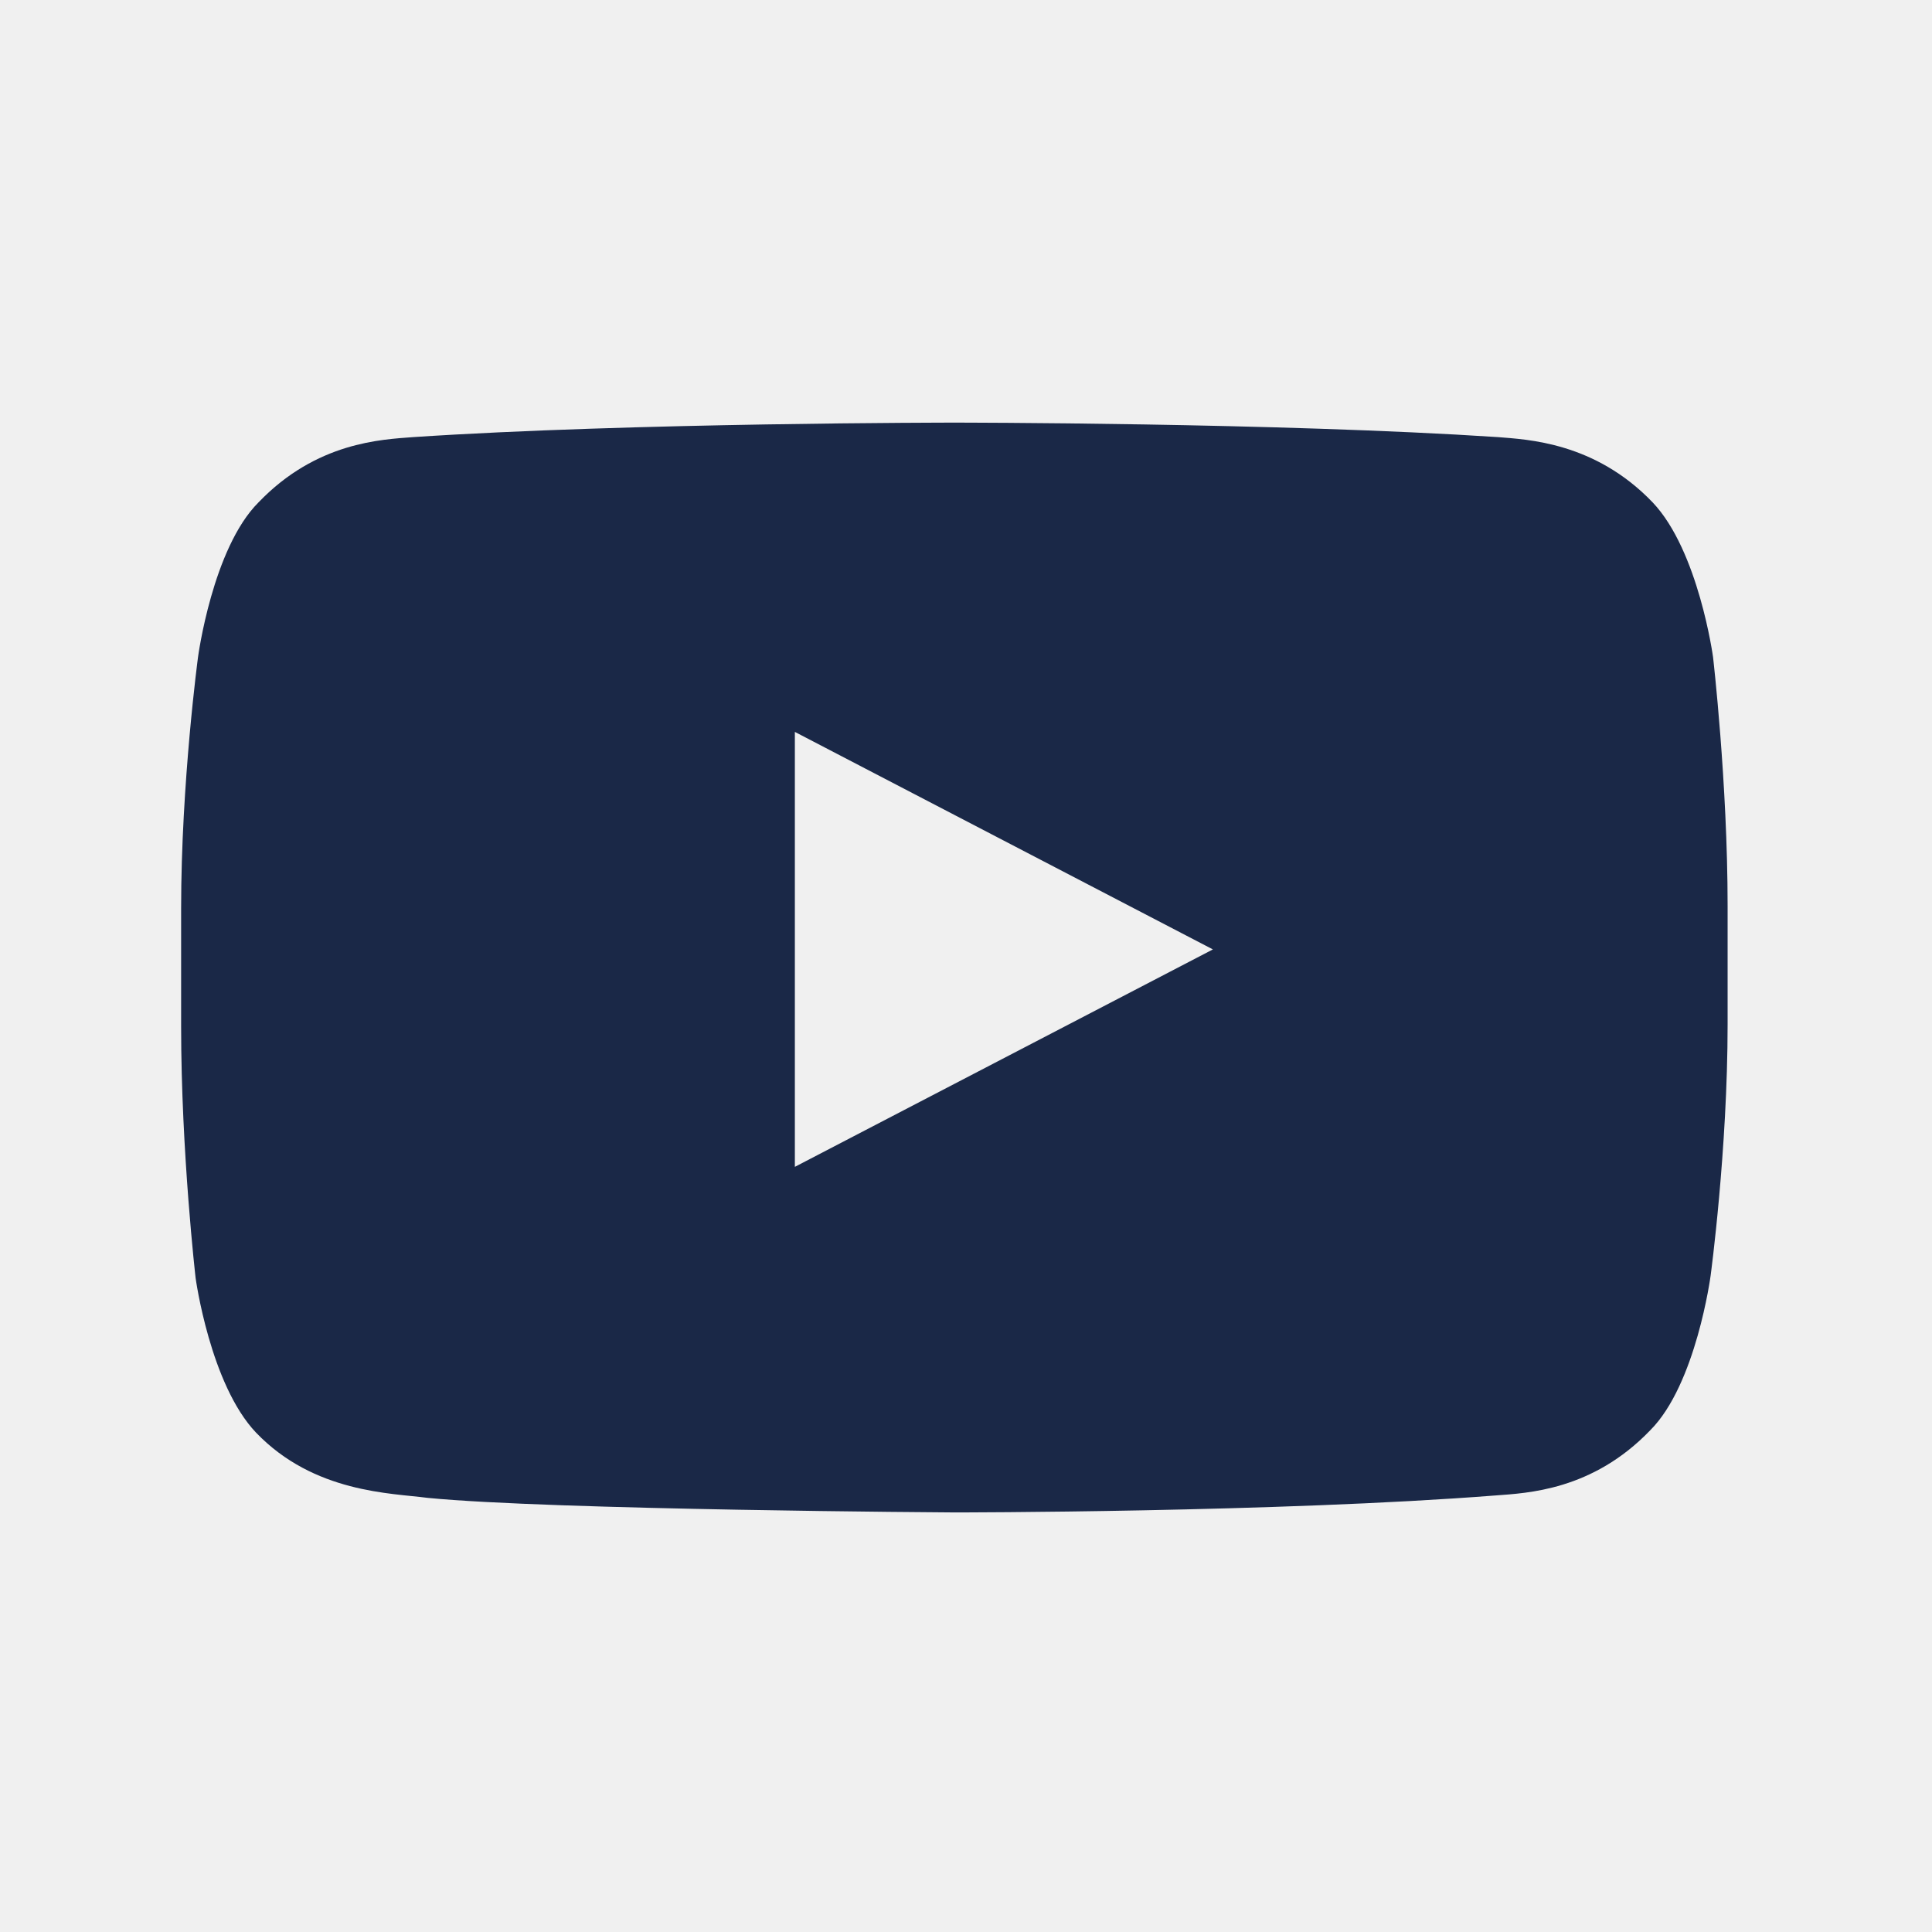
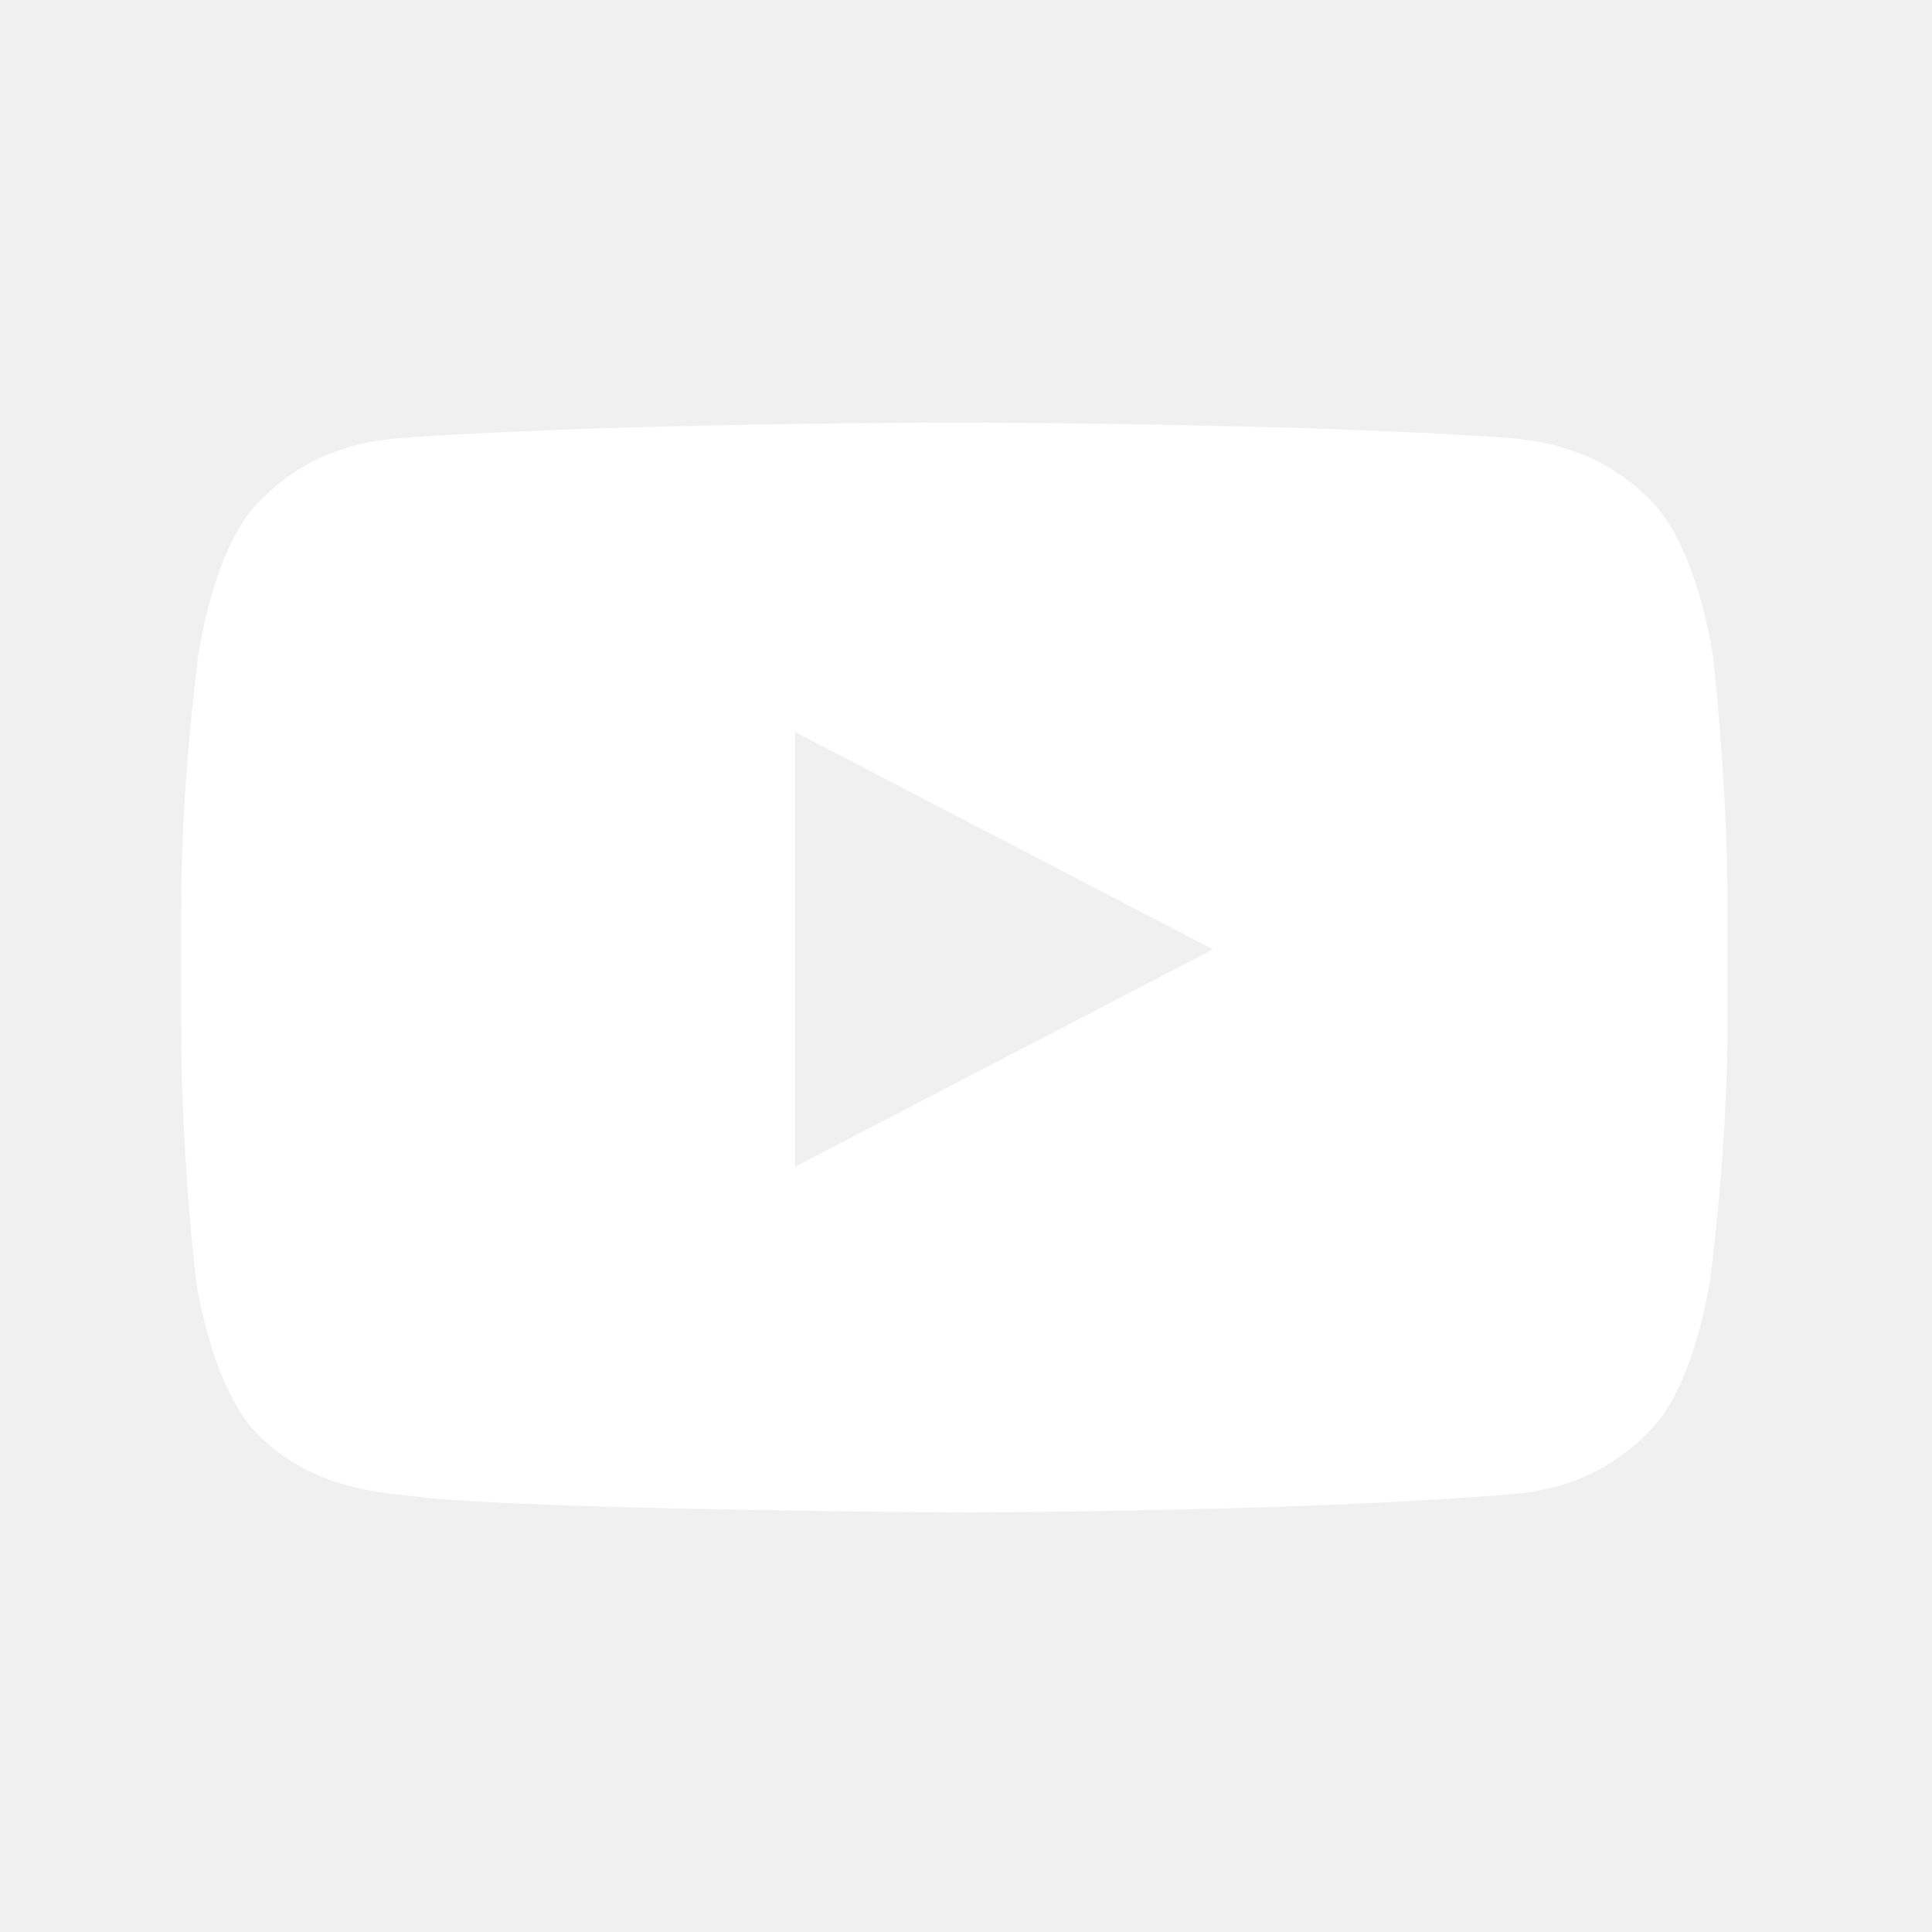
- <svg xmlns="http://www.w3.org/2000/svg" width="24" height="24" viewBox="0 0 24 24" fill="none">
-   <path d="M21.28 8.162C21.28 8.162 21.1 6.841 20.53 6.241C19.81 5.49 18.969 5.46 18.609 5.43C15.877 5.25 11.855 5.25 11.855 5.25C11.855 5.25 7.833 5.25 5.132 5.43C4.741 5.46 3.931 5.49 3.211 6.241C2.64 6.811 2.46 8.162 2.46 8.162C2.46 8.162 2.25 9.722 2.25 11.283V12.754C2.25 14.315 2.43 15.876 2.43 15.876C2.43 15.876 2.61 17.197 3.181 17.797C3.901 18.547 4.861 18.547 5.312 18.607C6.843 18.758 11.855 18.788 11.855 18.788C11.855 18.788 15.877 18.788 18.579 18.577C18.969 18.547 19.78 18.517 20.5 17.767C21.07 17.197 21.25 15.846 21.25 15.846C21.25 15.846 21.461 14.285 21.461 12.724V11.253C21.461 9.722 21.28 8.162 21.28 8.162ZM9.874 14.495V9.092L15.067 11.794L9.874 14.495Z" fill="#1A2847" />
+ <svg xmlns="http://www.w3.org/2000/svg" width="23" height="23" viewBox="0 0 23 23" fill="none">
+   <path d="M20.394 7.822C20.394 7.822 20.221 6.556 19.675 5.981C18.984 5.261 18.179 5.233 17.834 5.204C15.216 5.031 11.361 5.031 11.361 5.031C11.361 5.031 7.507 5.031 4.918 5.204C4.544 5.233 3.767 5.261 3.077 5.981C2.53 6.527 2.358 7.822 2.358 7.822C2.358 7.822 2.156 9.317 2.156 10.813V12.223C2.156 13.719 2.329 15.214 2.329 15.214C2.329 15.214 2.501 16.48 3.048 17.055C3.738 17.775 4.659 17.775 5.09 17.832C6.557 17.976 11.361 18.005 11.361 18.005C11.361 18.005 15.216 18.005 17.805 17.803C18.179 17.775 18.956 17.746 19.646 17.027C20.192 16.48 20.365 15.186 20.365 15.186C20.365 15.186 20.566 13.69 20.566 12.194V10.784C20.566 9.317 20.394 7.822 20.394 7.822ZM9.463 13.891V8.713L14.439 11.302L9.463 13.891Z" fill="white" />
</svg>
